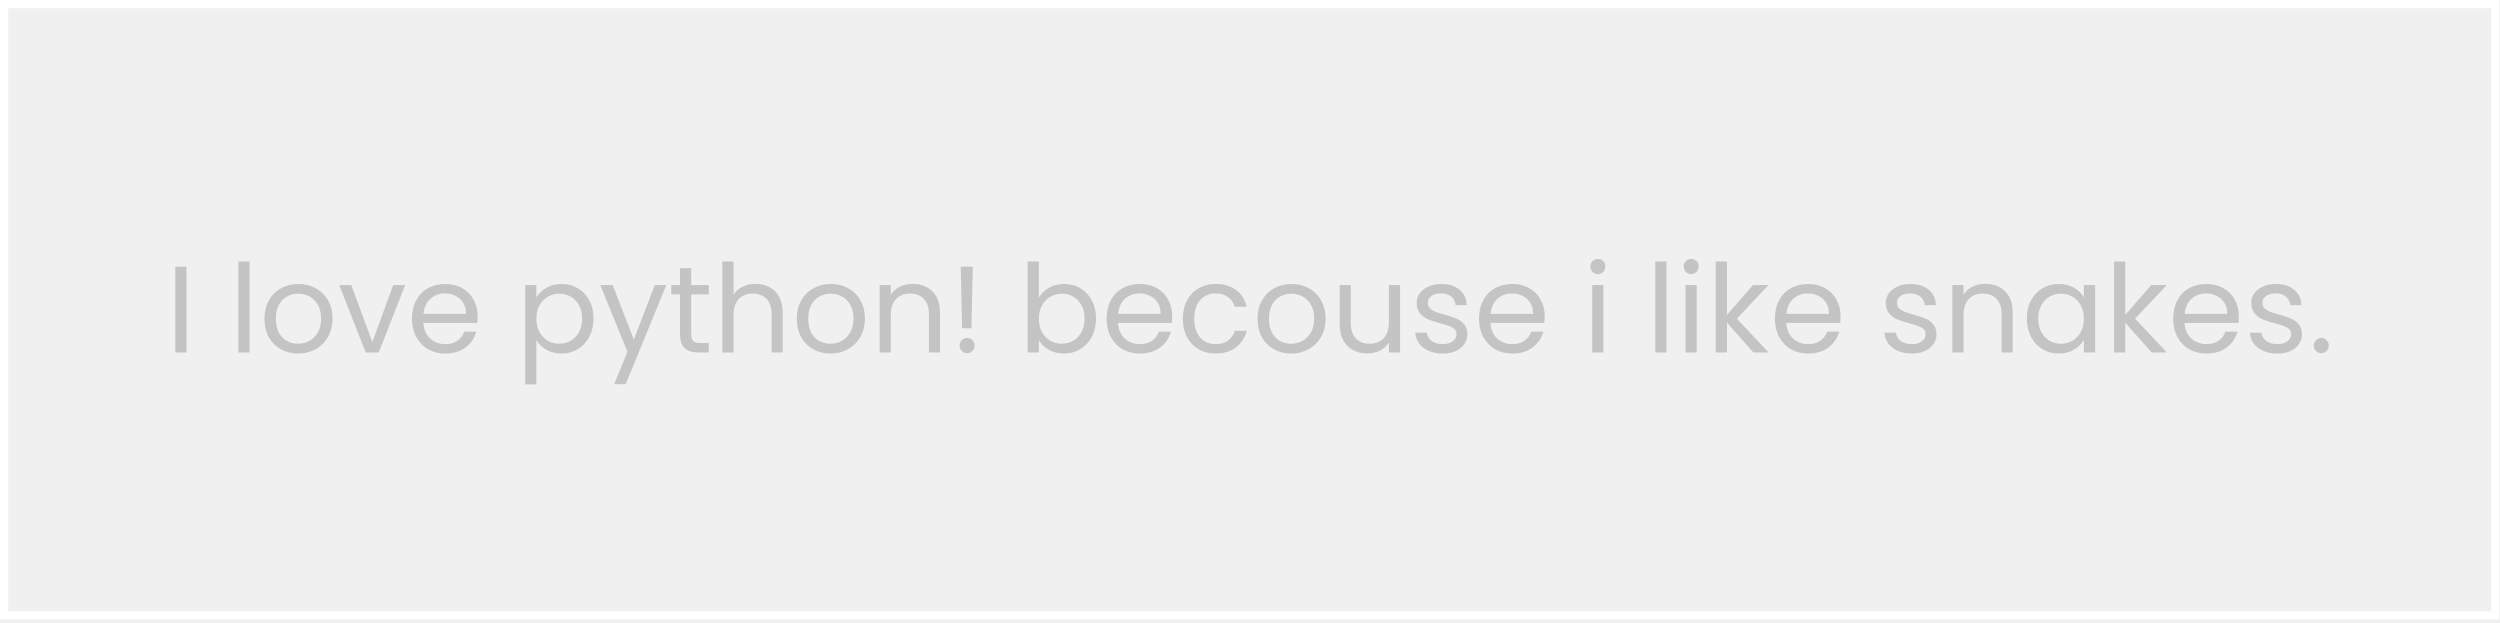
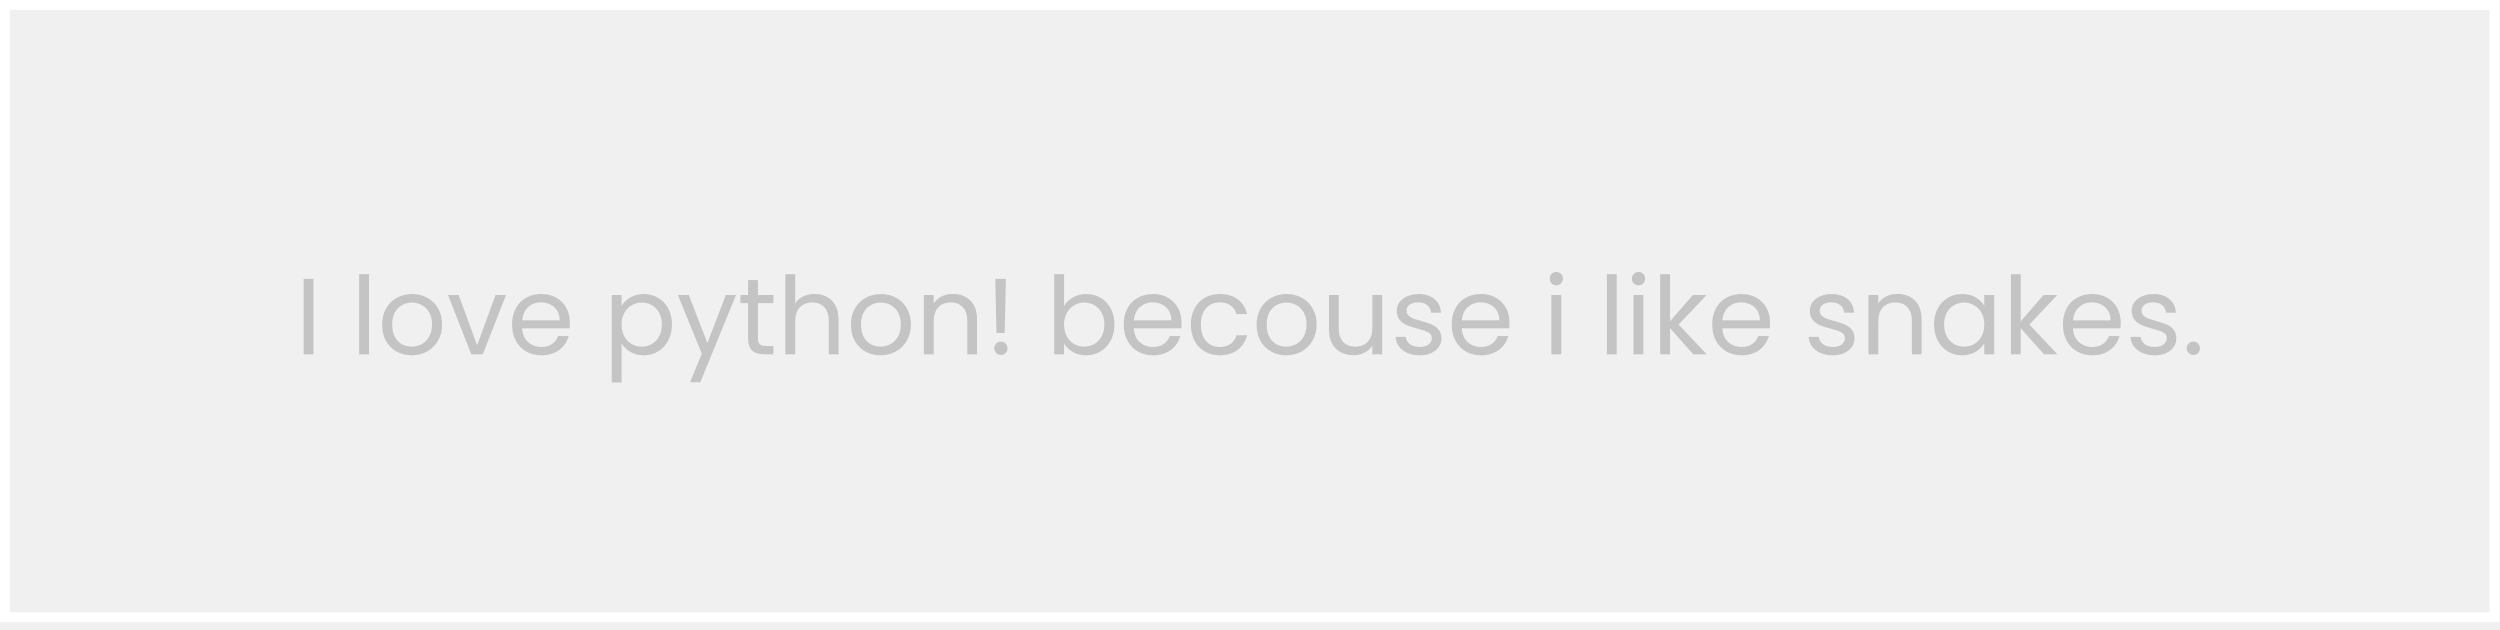
- <svg xmlns="http://www.w3.org/2000/svg" width="305" height="76" viewBox="0 0 305 76" fill="none">
-   <rect x="0.5" y="0.5" width="303.923" height="74.594" stroke="white" />
-   <path d="M22.752 32.545V43H21.387V32.545H22.752ZM30.442 31.9V43H29.077V31.9H30.442ZM36.354 43.135C35.584 43.135 34.884 42.96 34.254 42.61C33.634 42.26 33.144 41.765 32.784 41.125C32.434 40.475 32.259 39.725 32.259 38.875C32.259 38.035 32.439 37.295 32.799 36.655C33.169 36.005 33.669 35.51 34.299 35.17C34.929 34.82 35.634 34.645 36.414 34.645C37.194 34.645 37.899 34.82 38.529 35.17C39.159 35.51 39.654 36 40.014 36.64C40.384 37.28 40.569 38.025 40.569 38.875C40.569 39.725 40.379 40.475 39.999 41.125C39.629 41.765 39.124 42.26 38.484 42.61C37.844 42.96 37.134 43.135 36.354 43.135ZM36.354 41.935C36.844 41.935 37.304 41.82 37.734 41.59C38.164 41.36 38.509 41.015 38.769 40.555C39.039 40.095 39.174 39.535 39.174 38.875C39.174 38.215 39.044 37.655 38.784 37.195C38.524 36.735 38.184 36.395 37.764 36.175C37.344 35.945 36.889 35.83 36.399 35.83C35.899 35.83 35.439 35.945 35.019 36.175C34.609 36.395 34.279 36.735 34.029 37.195C33.779 37.655 33.654 38.215 33.654 38.875C33.654 39.545 33.774 40.11 34.014 40.57C34.264 41.03 34.594 41.375 35.004 41.605C35.414 41.825 35.864 41.935 36.354 41.935ZM45.423 41.74L47.974 34.78H49.428L46.203 43H44.614L41.389 34.78H42.858L45.423 41.74ZM58.272 38.575C58.272 38.835 58.257 39.11 58.227 39.4H51.657C51.707 40.21 51.982 40.845 52.482 41.305C52.992 41.755 53.607 41.98 54.327 41.98C54.917 41.98 55.407 41.845 55.797 41.575C56.197 41.295 56.477 40.925 56.637 40.465H58.107C57.887 41.255 57.447 41.9 56.787 42.4C56.127 42.89 55.307 43.135 54.327 43.135C53.547 43.135 52.847 42.96 52.227 42.61C51.617 42.26 51.137 41.765 50.787 41.125C50.437 40.475 50.262 39.725 50.262 38.875C50.262 38.025 50.432 37.28 50.772 36.64C51.112 36 51.587 35.51 52.197 35.17C52.817 34.82 53.527 34.645 54.327 34.645C55.107 34.645 55.797 34.815 56.397 35.155C56.997 35.495 57.457 35.965 57.777 36.565C58.107 37.155 58.272 37.825 58.272 38.575ZM56.862 38.29C56.862 37.77 56.747 37.325 56.517 36.955C56.287 36.575 55.972 36.29 55.572 36.1C55.182 35.9 54.747 35.8 54.267 35.8C53.577 35.8 52.987 36.02 52.497 36.46C52.017 36.9 51.742 37.51 51.672 38.29H56.862ZM65.438 36.295C65.707 35.825 66.108 35.435 66.638 35.125C67.177 34.805 67.802 34.645 68.513 34.645C69.243 34.645 69.903 34.82 70.493 35.17C71.093 35.52 71.562 36.015 71.903 36.655C72.243 37.285 72.412 38.02 72.412 38.86C72.412 39.69 72.243 40.43 71.903 41.08C71.562 41.73 71.093 42.235 70.493 42.595C69.903 42.955 69.243 43.135 68.513 43.135C67.812 43.135 67.192 42.98 66.653 42.67C66.123 42.35 65.718 41.955 65.438 41.485V46.9H64.073V34.78H65.438V36.295ZM71.017 38.86C71.017 38.24 70.892 37.7 70.642 37.24C70.392 36.78 70.052 36.43 69.623 36.19C69.203 35.95 68.737 35.83 68.228 35.83C67.728 35.83 67.263 35.955 66.832 36.205C66.412 36.445 66.073 36.8 65.812 37.27C65.562 37.73 65.438 38.265 65.438 38.875C65.438 39.495 65.562 40.04 65.812 40.51C66.073 40.97 66.412 41.325 66.832 41.575C67.263 41.815 67.728 41.935 68.228 41.935C68.737 41.935 69.203 41.815 69.623 41.575C70.052 41.325 70.392 40.97 70.642 40.51C70.892 40.04 71.017 39.49 71.017 38.86ZM81.289 34.78L76.339 46.87H74.929L76.549 42.91L73.234 34.78H74.749L77.329 41.44L79.879 34.78H81.289ZM84.326 35.905V40.75C84.326 41.15 84.411 41.435 84.581 41.605C84.751 41.765 85.046 41.845 85.466 41.845H86.471V43H85.241C84.481 43 83.911 42.825 83.531 42.475C83.151 42.125 82.961 41.55 82.961 40.75V35.905H81.896V34.78H82.961V32.71H84.326V34.78H86.471V35.905H84.326ZM92.205 34.63C92.825 34.63 93.385 34.765 93.885 35.035C94.385 35.295 94.775 35.69 95.055 36.22C95.345 36.75 95.49 37.395 95.49 38.155V43H94.14V38.35C94.14 37.53 93.935 36.905 93.525 36.475C93.115 36.035 92.555 35.815 91.845 35.815C91.125 35.815 90.55 36.04 90.12 36.49C89.7 36.94 89.49 37.595 89.49 38.455V43H88.125V31.9H89.49V35.95C89.76 35.53 90.13 35.205 90.6 34.975C91.08 34.745 91.615 34.63 92.205 34.63ZM101.305 43.135C100.535 43.135 99.835 42.96 99.205 42.61C98.585 42.26 98.095 41.765 97.735 41.125C97.385 40.475 97.21 39.725 97.21 38.875C97.21 38.035 97.39 37.295 97.75 36.655C98.12 36.005 98.62 35.51 99.25 35.17C99.88 34.82 100.585 34.645 101.365 34.645C102.145 34.645 102.85 34.82 103.48 35.17C104.11 35.51 104.605 36 104.965 36.64C105.335 37.28 105.52 38.025 105.52 38.875C105.52 39.725 105.33 40.475 104.95 41.125C104.58 41.765 104.075 42.26 103.435 42.61C102.795 42.96 102.085 43.135 101.305 43.135ZM101.305 41.935C101.795 41.935 102.255 41.82 102.685 41.59C103.115 41.36 103.46 41.015 103.72 40.555C103.99 40.095 104.125 39.535 104.125 38.875C104.125 38.215 103.995 37.655 103.735 37.195C103.475 36.735 103.135 36.395 102.715 36.175C102.295 35.945 101.84 35.83 101.35 35.83C100.85 35.83 100.39 35.945 99.97 36.175C99.56 36.395 99.23 36.735 98.98 37.195C98.73 37.655 98.605 38.215 98.605 38.875C98.605 39.545 98.725 40.11 98.965 40.57C99.215 41.03 99.545 41.375 99.955 41.605C100.365 41.825 100.815 41.935 101.305 41.935ZM111.32 34.63C112.32 34.63 113.13 34.935 113.75 35.545C114.37 36.145 114.68 37.015 114.68 38.155V43H113.33V38.35C113.33 37.53 113.125 36.905 112.715 36.475C112.305 36.035 111.745 35.815 111.035 35.815C110.315 35.815 109.74 36.04 109.31 36.49C108.89 36.94 108.68 37.595 108.68 38.455V43H107.315V34.78H108.68V35.95C108.95 35.53 109.315 35.205 109.775 34.975C110.245 34.745 110.76 34.63 111.32 34.63ZM118.679 32.545L118.514 40.045H117.374L117.209 32.545H118.679ZM118.004 43.09C117.744 43.09 117.524 43 117.344 42.82C117.164 42.64 117.074 42.42 117.074 42.16C117.074 41.9 117.164 41.68 117.344 41.5C117.524 41.32 117.744 41.23 118.004 41.23C118.254 41.23 118.464 41.32 118.634 41.5C118.814 41.68 118.904 41.9 118.904 42.16C118.904 42.42 118.814 42.64 118.634 42.82C118.464 43 118.254 43.09 118.004 43.09ZM126.741 36.31C127.021 35.82 127.431 35.42 127.971 35.11C128.511 34.8 129.126 34.645 129.816 34.645C130.556 34.645 131.221 34.82 131.811 35.17C132.401 35.52 132.866 36.015 133.206 36.655C133.546 37.285 133.716 38.02 133.716 38.86C133.716 39.69 133.546 40.43 133.206 41.08C132.866 41.73 132.396 42.235 131.796 42.595C131.206 42.955 130.546 43.135 129.816 43.135C129.106 43.135 128.481 42.98 127.941 42.67C127.411 42.36 127.011 41.965 126.741 41.485V43H125.376V31.9H126.741V36.31ZM132.321 38.86C132.321 38.24 132.196 37.7 131.946 37.24C131.696 36.78 131.356 36.43 130.926 36.19C130.506 35.95 130.041 35.83 129.531 35.83C129.031 35.83 128.566 35.955 128.136 36.205C127.716 36.445 127.376 36.8 127.116 37.27C126.866 37.73 126.741 38.265 126.741 38.875C126.741 39.495 126.866 40.04 127.116 40.51C127.376 40.97 127.716 41.325 128.136 41.575C128.566 41.815 129.031 41.935 129.531 41.935C130.041 41.935 130.506 41.815 130.926 41.575C131.356 41.325 131.696 40.97 131.946 40.51C132.196 40.04 132.321 39.49 132.321 38.86ZM143.013 38.575C143.013 38.835 142.998 39.11 142.968 39.4H136.398C136.448 40.21 136.723 40.845 137.223 41.305C137.733 41.755 138.348 41.98 139.068 41.98C139.658 41.98 140.148 41.845 140.538 41.575C140.938 41.295 141.218 40.925 141.378 40.465H142.848C142.628 41.255 142.188 41.9 141.528 42.4C140.868 42.89 140.048 43.135 139.068 43.135C138.288 43.135 137.588 42.96 136.968 42.61C136.358 42.26 135.878 41.765 135.528 41.125C135.178 40.475 135.003 39.725 135.003 38.875C135.003 38.025 135.173 37.28 135.513 36.64C135.853 36 136.328 35.51 136.938 35.17C137.558 34.82 138.268 34.645 139.068 34.645C139.848 34.645 140.538 34.815 141.138 35.155C141.738 35.495 142.198 35.965 142.518 36.565C142.848 37.155 143.013 37.825 143.013 38.575ZM141.603 38.29C141.603 37.77 141.488 37.325 141.258 36.955C141.028 36.575 140.713 36.29 140.313 36.1C139.923 35.9 139.488 35.8 139.008 35.8C138.318 35.8 137.728 36.02 137.238 36.46C136.758 36.9 136.483 37.51 136.413 38.29H141.603ZM144.305 38.875C144.305 38.025 144.475 37.285 144.815 36.655C145.155 36.015 145.625 35.52 146.225 35.17C146.835 34.82 147.53 34.645 148.31 34.645C149.32 34.645 150.15 34.89 150.8 35.38C151.46 35.87 151.895 36.55 152.105 37.42H150.635C150.495 36.92 150.22 36.525 149.81 36.235C149.41 35.945 148.91 35.8 148.31 35.8C147.53 35.8 146.9 36.07 146.42 36.61C145.94 37.14 145.7 37.895 145.7 38.875C145.7 39.865 145.94 40.63 146.42 41.17C146.9 41.71 147.53 41.98 148.31 41.98C148.91 41.98 149.41 41.84 149.81 41.56C150.21 41.28 150.485 40.88 150.635 40.36H152.105C151.885 41.2 151.445 41.875 150.785 42.385C150.125 42.885 149.3 43.135 148.31 43.135C147.53 43.135 146.835 42.96 146.225 42.61C145.625 42.26 145.155 41.765 144.815 41.125C144.475 40.485 144.305 39.735 144.305 38.875ZM157.511 43.135C156.741 43.135 156.041 42.96 155.411 42.61C154.791 42.26 154.301 41.765 153.941 41.125C153.591 40.475 153.416 39.725 153.416 38.875C153.416 38.035 153.596 37.295 153.956 36.655C154.326 36.005 154.826 35.51 155.456 35.17C156.086 34.82 156.791 34.645 157.571 34.645C158.351 34.645 159.056 34.82 159.686 35.17C160.316 35.51 160.811 36 161.171 36.64C161.541 37.28 161.726 38.025 161.726 38.875C161.726 39.725 161.536 40.475 161.156 41.125C160.786 41.765 160.281 42.26 159.641 42.61C159.001 42.96 158.291 43.135 157.511 43.135ZM157.511 41.935C158.001 41.935 158.461 41.82 158.891 41.59C159.321 41.36 159.666 41.015 159.926 40.555C160.196 40.095 160.331 39.535 160.331 38.875C160.331 38.215 160.201 37.655 159.941 37.195C159.681 36.735 159.341 36.395 158.921 36.175C158.501 35.945 158.046 35.83 157.556 35.83C157.056 35.83 156.596 35.945 156.176 36.175C155.766 36.395 155.436 36.735 155.186 37.195C154.936 37.655 154.811 38.215 154.811 38.875C154.811 39.545 154.931 40.11 155.171 40.57C155.421 41.03 155.751 41.375 156.161 41.605C156.571 41.825 157.021 41.935 157.511 41.935ZM170.811 34.78V43H169.446V41.785C169.186 42.205 168.821 42.535 168.351 42.775C167.891 43.005 167.381 43.12 166.821 43.12C166.181 43.12 165.606 42.99 165.096 42.73C164.586 42.46 164.181 42.06 163.881 41.53C163.591 41 163.446 40.355 163.446 39.595V34.78H164.796V39.415C164.796 40.225 165.001 40.85 165.411 41.29C165.821 41.72 166.381 41.935 167.091 41.935C167.821 41.935 168.396 41.71 168.816 41.26C169.236 40.81 169.446 40.155 169.446 39.295V34.78H170.811ZM176.025 43.135C175.395 43.135 174.83 43.03 174.33 42.82C173.83 42.6 173.435 42.3 173.145 41.92C172.855 41.53 172.695 41.085 172.665 40.585H174.075C174.115 40.995 174.305 41.33 174.645 41.59C174.995 41.85 175.45 41.98 176.01 41.98C176.53 41.98 176.94 41.865 177.24 41.635C177.54 41.405 177.69 41.115 177.69 40.765C177.69 40.405 177.53 40.14 177.21 39.97C176.89 39.79 176.395 39.615 175.725 39.445C175.115 39.285 174.615 39.125 174.225 38.965C173.845 38.795 173.515 38.55 173.235 38.23C172.965 37.9 172.83 37.47 172.83 36.94C172.83 36.52 172.955 36.135 173.205 35.785C173.455 35.435 173.81 35.16 174.27 34.96C174.73 34.75 175.255 34.645 175.845 34.645C176.755 34.645 177.49 34.875 178.05 35.335C178.61 35.795 178.91 36.425 178.95 37.225H177.585C177.555 36.795 177.38 36.45 177.06 36.19C176.75 35.93 176.33 35.8 175.8 35.8C175.31 35.8 174.92 35.905 174.63 36.115C174.34 36.325 174.195 36.6 174.195 36.94C174.195 37.21 174.28 37.435 174.45 37.615C174.63 37.785 174.85 37.925 175.11 38.035C175.38 38.135 175.75 38.25 176.22 38.38C176.81 38.54 177.29 38.7 177.66 38.86C178.03 39.01 178.345 39.24 178.605 39.55C178.875 39.86 179.015 40.265 179.025 40.765C179.025 41.215 178.9 41.62 178.65 41.98C178.4 42.34 178.045 42.625 177.585 42.835C177.135 43.035 176.615 43.135 176.025 43.135ZM188.452 38.575C188.452 38.835 188.437 39.11 188.407 39.4H181.837C181.887 40.21 182.162 40.845 182.662 41.305C183.172 41.755 183.787 41.98 184.507 41.98C185.097 41.98 185.587 41.845 185.977 41.575C186.377 41.295 186.657 40.925 186.817 40.465H188.287C188.067 41.255 187.627 41.9 186.967 42.4C186.307 42.89 185.487 43.135 184.507 43.135C183.727 43.135 183.027 42.96 182.407 42.61C181.797 42.26 181.317 41.765 180.967 41.125C180.617 40.475 180.442 39.725 180.442 38.875C180.442 38.025 180.612 37.28 180.952 36.64C181.292 36 181.767 35.51 182.377 35.17C182.997 34.82 183.707 34.645 184.507 34.645C185.287 34.645 185.977 34.815 186.577 35.155C187.177 35.495 187.637 35.965 187.957 36.565C188.287 37.155 188.452 37.825 188.452 38.575ZM187.042 38.29C187.042 37.77 186.927 37.325 186.697 36.955C186.467 36.575 186.152 36.29 185.752 36.1C185.362 35.9 184.927 35.8 184.447 35.8C183.757 35.8 183.167 36.02 182.677 36.46C182.197 36.9 181.922 37.51 181.852 38.29H187.042ZM194.958 33.445C194.698 33.445 194.478 33.355 194.298 33.175C194.118 32.995 194.028 32.775 194.028 32.515C194.028 32.255 194.118 32.035 194.298 31.855C194.478 31.675 194.698 31.585 194.958 31.585C195.208 31.585 195.418 31.675 195.588 31.855C195.768 32.035 195.858 32.255 195.858 32.515C195.858 32.775 195.768 32.995 195.588 33.175C195.418 33.355 195.208 33.445 194.958 33.445ZM195.618 34.78V43H194.253V34.78H195.618ZM203.309 31.9V43H201.944V31.9H203.309ZM206.34 33.445C206.08 33.445 205.86 33.355 205.68 33.175C205.5 32.995 205.41 32.775 205.41 32.515C205.41 32.255 205.5 32.035 205.68 31.855C205.86 31.675 206.08 31.585 206.34 31.585C206.59 31.585 206.8 31.675 206.97 31.855C207.15 32.035 207.24 32.255 207.24 32.515C207.24 32.775 207.15 32.995 206.97 33.175C206.8 33.355 206.59 33.445 206.34 33.445ZM207 34.78V43H205.635V34.78H207ZM213.916 43L210.691 39.37V43H209.326V31.9H210.691V38.425L213.856 34.78H215.761L211.891 38.875L215.776 43H213.916ZM224.546 38.575C224.546 38.835 224.531 39.11 224.501 39.4H217.931C217.981 40.21 218.256 40.845 218.756 41.305C219.266 41.755 219.881 41.98 220.601 41.98C221.191 41.98 221.681 41.845 222.071 41.575C222.471 41.295 222.751 40.925 222.911 40.465H224.381C224.161 41.255 223.721 41.9 223.061 42.4C222.401 42.89 221.581 43.135 220.601 43.135C219.821 43.135 219.121 42.96 218.501 42.61C217.891 42.26 217.411 41.765 217.061 41.125C216.711 40.475 216.536 39.725 216.536 38.875C216.536 38.025 216.706 37.28 217.046 36.64C217.386 36 217.861 35.51 218.471 35.17C219.091 34.82 219.801 34.645 220.601 34.645C221.381 34.645 222.071 34.815 222.671 35.155C223.271 35.495 223.731 35.965 224.051 36.565C224.381 37.155 224.546 37.825 224.546 38.575ZM223.136 38.29C223.136 37.77 223.021 37.325 222.791 36.955C222.561 36.575 222.246 36.29 221.846 36.1C221.456 35.9 221.021 35.8 220.541 35.8C219.851 35.8 219.261 36.02 218.771 36.46C218.291 36.9 218.016 37.51 217.946 38.29H223.136ZM233.257 43.135C232.627 43.135 232.062 43.03 231.562 42.82C231.062 42.6 230.667 42.3 230.377 41.92C230.087 41.53 229.927 41.085 229.897 40.585H231.307C231.347 40.995 231.537 41.33 231.877 41.59C232.227 41.85 232.682 41.98 233.242 41.98C233.762 41.98 234.172 41.865 234.472 41.635C234.772 41.405 234.922 41.115 234.922 40.765C234.922 40.405 234.762 40.14 234.442 39.97C234.122 39.79 233.627 39.615 232.957 39.445C232.347 39.285 231.847 39.125 231.457 38.965C231.077 38.795 230.747 38.55 230.467 38.23C230.197 37.9 230.062 37.47 230.062 36.94C230.062 36.52 230.187 36.135 230.437 35.785C230.687 35.435 231.042 35.16 231.502 34.96C231.962 34.75 232.487 34.645 233.077 34.645C233.987 34.645 234.722 34.875 235.282 35.335C235.842 35.795 236.142 36.425 236.182 37.225H234.817C234.787 36.795 234.612 36.45 234.292 36.19C233.982 35.93 233.562 35.8 233.032 35.8C232.542 35.8 232.152 35.905 231.862 36.115C231.572 36.325 231.427 36.6 231.427 36.94C231.427 37.21 231.512 37.435 231.682 37.615C231.862 37.785 232.082 37.925 232.342 38.035C232.612 38.135 232.982 38.25 233.452 38.38C234.042 38.54 234.522 38.7 234.892 38.86C235.262 39.01 235.577 39.24 235.837 39.55C236.107 39.86 236.247 40.265 236.257 40.765C236.257 41.215 236.132 41.62 235.882 41.98C235.632 42.34 235.277 42.625 234.817 42.835C234.367 43.035 233.847 43.135 233.257 43.135ZM242.189 34.63C243.189 34.63 243.999 34.935 244.619 35.545C245.239 36.145 245.549 37.015 245.549 38.155V43H244.199V38.35C244.199 37.53 243.994 36.905 243.584 36.475C243.174 36.035 242.614 35.815 241.904 35.815C241.184 35.815 240.609 36.04 240.179 36.49C239.759 36.94 239.549 37.595 239.549 38.455V43H238.184V34.78H239.549V35.95C239.819 35.53 240.184 35.205 240.644 34.975C241.114 34.745 241.629 34.63 242.189 34.63ZM247.269 38.86C247.269 38.02 247.439 37.285 247.779 36.655C248.119 36.015 248.584 35.52 249.174 35.17C249.774 34.82 250.439 34.645 251.169 34.645C251.889 34.645 252.514 34.8 253.044 35.11C253.574 35.42 253.969 35.81 254.229 36.28V34.78H255.609V43H254.229V41.47C253.959 41.95 253.554 42.35 253.014 42.67C252.484 42.98 251.864 43.135 251.154 43.135C250.424 43.135 249.764 42.955 249.174 42.595C248.584 42.235 248.119 41.73 247.779 41.08C247.439 40.43 247.269 39.69 247.269 38.86ZM254.229 38.875C254.229 38.255 254.104 37.715 253.854 37.255C253.604 36.795 253.264 36.445 252.834 36.205C252.414 35.955 251.949 35.83 251.439 35.83C250.929 35.83 250.464 35.95 250.044 36.19C249.624 36.43 249.289 36.78 249.039 37.24C248.789 37.7 248.664 38.24 248.664 38.86C248.664 39.49 248.789 40.04 249.039 40.51C249.289 40.97 249.624 41.325 250.044 41.575C250.464 41.815 250.929 41.935 251.439 41.935C251.949 41.935 252.414 41.815 252.834 41.575C253.264 41.325 253.604 40.97 253.854 40.51C254.104 40.04 254.229 39.495 254.229 38.875ZM262.505 43L259.28 39.37V43H257.915V31.9H259.28V38.425L262.445 34.78H264.35L260.48 38.875L264.365 43H262.505ZM273.135 38.575C273.135 38.835 273.12 39.11 273.09 39.4H266.52C266.57 40.21 266.845 40.845 267.345 41.305C267.855 41.755 268.47 41.98 269.19 41.98C269.78 41.98 270.27 41.845 270.66 41.575C271.06 41.295 271.34 40.925 271.5 40.465H272.97C272.75 41.255 272.31 41.9 271.65 42.4C270.99 42.89 270.17 43.135 269.19 43.135C268.41 43.135 267.71 42.96 267.09 42.61C266.48 42.26 266 41.765 265.65 41.125C265.3 40.475 265.125 39.725 265.125 38.875C265.125 38.025 265.295 37.28 265.635 36.64C265.975 36 266.45 35.51 267.06 35.17C267.68 34.82 268.39 34.645 269.19 34.645C269.97 34.645 270.66 34.815 271.26 35.155C271.86 35.495 272.32 35.965 272.64 36.565C272.97 37.155 273.135 37.825 273.135 38.575ZM271.725 38.29C271.725 37.77 271.61 37.325 271.38 36.955C271.15 36.575 270.835 36.29 270.435 36.1C270.045 35.9 269.61 35.8 269.13 35.8C268.44 35.8 267.85 36.02 267.36 36.46C266.88 36.9 266.605 37.51 266.535 38.29H271.725ZM277.847 43.135C277.217 43.135 276.652 43.03 276.152 42.82C275.652 42.6 275.257 42.3 274.967 41.92C274.677 41.53 274.517 41.085 274.487 40.585H275.897C275.937 40.995 276.127 41.33 276.467 41.59C276.817 41.85 277.272 41.98 277.832 41.98C278.352 41.98 278.762 41.865 279.062 41.635C279.362 41.405 279.512 41.115 279.512 40.765C279.512 40.405 279.352 40.14 279.032 39.97C278.712 39.79 278.217 39.615 277.547 39.445C276.937 39.285 276.437 39.125 276.047 38.965C275.667 38.795 275.337 38.55 275.057 38.23C274.787 37.9 274.652 37.47 274.652 36.94C274.652 36.52 274.777 36.135 275.027 35.785C275.277 35.435 275.632 35.16 276.092 34.96C276.552 34.75 277.077 34.645 277.667 34.645C278.577 34.645 279.312 34.875 279.872 35.335C280.432 35.795 280.732 36.425 280.772 37.225H279.407C279.377 36.795 279.202 36.45 278.882 36.19C278.572 35.93 278.152 35.8 277.622 35.8C277.132 35.8 276.742 35.905 276.452 36.115C276.162 36.325 276.017 36.6 276.017 36.94C276.017 37.21 276.102 37.435 276.272 37.615C276.452 37.785 276.672 37.925 276.932 38.035C277.202 38.135 277.572 38.25 278.042 38.38C278.632 38.54 279.112 38.7 279.482 38.86C279.852 39.01 280.167 39.24 280.427 39.55C280.697 39.86 280.837 40.265 280.847 40.765C280.847 41.215 280.722 41.62 280.472 41.98C280.222 42.34 279.867 42.625 279.407 42.835C278.957 43.035 278.437 43.135 277.847 43.135ZM283.209 43.09C282.949 43.09 282.729 43 282.549 42.82C282.369 42.64 282.279 42.42 282.279 42.16C282.279 41.9 282.369 41.68 282.549 41.5C282.729 41.32 282.949 41.23 283.209 41.23C283.459 41.23 283.669 41.32 283.839 41.5C284.019 41.68 284.109 41.9 284.109 42.16C284.109 42.42 284.019 42.64 283.839 42.82C283.669 43 283.459 43.09 283.209 43.09Z" fill="#C4C4C4" />
+ <svg xmlns="http://www.w3.org/2000/svg" width="254" height="64" viewBox="0 0 254 64" fill="none">
+   <rect x="0.5" y="0.5" width="252.936" height="62.207" stroke="white" />
+   <path d="M31.851 28.333V36H30.85V28.333H31.851ZM37.491 27.86V36H36.49V27.86H37.491ZM41.826 36.099C41.261 36.099 40.748 35.971 40.286 35.714C39.831 35.457 39.472 35.094 39.208 34.625C38.951 34.148 38.823 33.598 38.823 32.975C38.823 32.359 38.955 31.816 39.219 31.347C39.49 30.87 39.857 30.507 40.319 30.258C40.781 30.001 41.298 29.873 41.87 29.873C42.442 29.873 42.959 30.001 43.421 30.258C43.883 30.507 44.246 30.867 44.51 31.336C44.781 31.805 44.917 32.352 44.917 32.975C44.917 33.598 44.778 34.148 44.499 34.625C44.228 35.094 43.857 35.457 43.388 35.714C42.919 35.971 42.398 36.099 41.826 36.099ZM41.826 35.219C42.185 35.219 42.523 35.135 42.838 34.966C43.153 34.797 43.406 34.544 43.597 34.207C43.795 33.87 43.894 33.459 43.894 32.975C43.894 32.491 43.799 32.08 43.608 31.743C43.417 31.406 43.168 31.156 42.86 30.995C42.552 30.826 42.218 30.742 41.859 30.742C41.492 30.742 41.155 30.826 40.847 30.995C40.546 31.156 40.304 31.406 40.121 31.743C39.938 32.08 39.846 32.491 39.846 32.975C39.846 33.466 39.934 33.881 40.11 34.218C40.293 34.555 40.535 34.808 40.836 34.977C41.137 35.138 41.467 35.219 41.826 35.219ZM48.477 35.076L50.347 29.972H51.414L49.049 36H47.883L45.518 29.972H46.596L48.477 35.076ZM57.899 32.755C57.899 32.946 57.888 33.147 57.866 33.36H53.048C53.085 33.954 53.287 34.42 53.653 34.757C54.027 35.087 54.478 35.252 55.006 35.252C55.439 35.252 55.798 35.153 56.084 34.955C56.378 34.75 56.583 34.478 56.7 34.141H57.778C57.617 34.72 57.294 35.193 56.81 35.56C56.326 35.919 55.725 36.099 55.006 36.099C54.434 36.099 53.921 35.971 53.466 35.714C53.019 35.457 52.667 35.094 52.41 34.625C52.154 34.148 52.025 33.598 52.025 32.975C52.025 32.352 52.15 31.805 52.399 31.336C52.649 30.867 52.997 30.507 53.444 30.258C53.899 30.001 54.42 29.873 55.006 29.873C55.578 29.873 56.084 29.998 56.524 30.247C56.964 30.496 57.302 30.841 57.536 31.281C57.778 31.714 57.899 32.205 57.899 32.755ZM56.865 32.546C56.865 32.165 56.781 31.838 56.612 31.567C56.444 31.288 56.213 31.079 55.919 30.94C55.633 30.793 55.314 30.72 54.962 30.72C54.456 30.72 54.024 30.881 53.664 31.204C53.312 31.527 53.111 31.974 53.059 32.546H56.865ZM63.154 31.083C63.352 30.738 63.645 30.452 64.034 30.225C64.43 29.99 64.888 29.873 65.409 29.873C65.945 29.873 66.428 30.001 66.861 30.258C67.301 30.515 67.646 30.878 67.895 31.347C68.144 31.809 68.269 32.348 68.269 32.964C68.269 33.573 68.144 34.115 67.895 34.592C67.646 35.069 67.301 35.439 66.861 35.703C66.428 35.967 65.945 36.099 65.409 36.099C64.896 36.099 64.441 35.985 64.045 35.758C63.657 35.523 63.359 35.234 63.154 34.889V38.86H62.153V29.972H63.154V31.083ZM67.246 32.964C67.246 32.509 67.154 32.113 66.971 31.776C66.788 31.439 66.538 31.182 66.223 31.006C65.915 30.83 65.574 30.742 65.2 30.742C64.834 30.742 64.493 30.834 64.177 31.017C63.869 31.193 63.62 31.453 63.429 31.798C63.246 32.135 63.154 32.528 63.154 32.975C63.154 33.43 63.246 33.829 63.429 34.174C63.62 34.511 63.869 34.772 64.177 34.955C64.493 35.131 64.834 35.219 65.2 35.219C65.574 35.219 65.915 35.131 66.223 34.955C66.538 34.772 66.788 34.511 66.971 34.174C67.154 33.829 67.246 33.426 67.246 32.964ZM74.779 29.972L71.149 38.838H70.115L71.303 35.934L68.872 29.972H69.983L71.875 34.856L73.745 29.972H74.779ZM77.006 30.797V34.35C77.006 34.643 77.068 34.852 77.193 34.977C77.318 35.094 77.534 35.153 77.842 35.153H78.579V36H77.677C77.12 36 76.702 35.872 76.423 35.615C76.144 35.358 76.005 34.937 76.005 34.35V30.797H75.224V29.972H76.005V28.454H77.006V29.972H78.579V30.797H77.006ZM82.784 29.862C83.239 29.862 83.649 29.961 84.016 30.159C84.382 30.35 84.668 30.639 84.874 31.028C85.087 31.417 85.193 31.89 85.193 32.447V36H84.203V32.59C84.203 31.989 84.052 31.53 83.752 31.215C83.451 30.892 83.04 30.731 82.52 30.731C81.992 30.731 81.57 30.896 81.255 31.226C80.947 31.556 80.793 32.036 80.793 32.667V36H79.792V27.86H80.793V30.83C80.991 30.522 81.262 30.284 81.607 30.115C81.959 29.946 82.351 29.862 82.784 29.862ZM89.457 36.099C88.892 36.099 88.379 35.971 87.917 35.714C87.462 35.457 87.103 35.094 86.839 34.625C86.582 34.148 86.454 33.598 86.454 32.975C86.454 32.359 86.586 31.816 86.85 31.347C87.121 30.87 87.488 30.507 87.95 30.258C88.412 30.001 88.929 29.873 89.501 29.873C90.073 29.873 90.59 30.001 91.052 30.258C91.514 30.507 91.877 30.867 92.141 31.336C92.412 31.805 92.548 32.352 92.548 32.975C92.548 33.598 92.409 34.148 92.13 34.625C91.859 35.094 91.488 35.457 91.019 35.714C90.55 35.971 90.029 36.099 89.457 36.099ZM89.457 35.219C89.816 35.219 90.154 35.135 90.469 34.966C90.784 34.797 91.037 34.544 91.228 34.207C91.426 33.87 91.525 33.459 91.525 32.975C91.525 32.491 91.43 32.08 91.239 31.743C91.048 31.406 90.799 31.156 90.491 30.995C90.183 30.826 89.849 30.742 89.49 30.742C89.123 30.742 88.786 30.826 88.478 30.995C88.177 31.156 87.935 31.406 87.752 31.743C87.569 32.08 87.477 32.491 87.477 32.975C87.477 33.466 87.565 33.881 87.741 34.218C87.924 34.555 88.166 34.808 88.467 34.977C88.768 35.138 89.098 35.219 89.457 35.219ZM96.801 29.862C97.534 29.862 98.128 30.086 98.583 30.533C99.038 30.973 99.265 31.611 99.265 32.447V36H98.275V32.59C98.275 31.989 98.125 31.53 97.824 31.215C97.523 30.892 97.113 30.731 96.592 30.731C96.064 30.731 95.642 30.896 95.327 31.226C95.019 31.556 94.865 32.036 94.865 32.667V36H93.864V29.972H94.865V30.83C95.063 30.522 95.331 30.284 95.668 30.115C96.013 29.946 96.39 29.862 96.801 29.862ZM102.198 28.333L102.077 33.833H101.241L101.12 28.333H102.198ZM101.703 36.066C101.513 36.066 101.351 36 101.219 35.868C101.087 35.736 101.021 35.575 101.021 35.384C101.021 35.193 101.087 35.032 101.219 34.9C101.351 34.768 101.513 34.702 101.703 34.702C101.887 34.702 102.041 34.768 102.165 34.9C102.297 35.032 102.363 35.193 102.363 35.384C102.363 35.575 102.297 35.736 102.165 35.868C102.041 36 101.887 36.066 101.703 36.066ZM108.11 31.094C108.316 30.735 108.616 30.441 109.012 30.214C109.408 29.987 109.859 29.873 110.365 29.873C110.908 29.873 111.396 30.001 111.828 30.258C112.261 30.515 112.602 30.878 112.851 31.347C113.101 31.809 113.225 32.348 113.225 32.964C113.225 33.573 113.101 34.115 112.851 34.592C112.602 35.069 112.257 35.439 111.817 35.703C111.385 35.967 110.901 36.099 110.365 36.099C109.845 36.099 109.386 35.985 108.99 35.758C108.602 35.531 108.308 35.241 108.11 34.889V36H107.109V27.86H108.11V31.094ZM112.202 32.964C112.202 32.509 112.111 32.113 111.927 31.776C111.744 31.439 111.495 31.182 111.179 31.006C110.871 30.83 110.53 30.742 110.156 30.742C109.79 30.742 109.449 30.834 109.133 31.017C108.825 31.193 108.576 31.453 108.385 31.798C108.202 32.135 108.11 32.528 108.11 32.975C108.11 33.43 108.202 33.829 108.385 34.174C108.576 34.511 108.825 34.772 109.133 34.955C109.449 35.131 109.79 35.219 110.156 35.219C110.53 35.219 110.871 35.131 111.179 34.955C111.495 34.772 111.744 34.511 111.927 34.174C112.111 33.829 112.202 33.426 112.202 32.964ZM120.043 32.755C120.043 32.946 120.032 33.147 120.01 33.36H115.192C115.228 33.954 115.43 34.42 115.797 34.757C116.171 35.087 116.622 35.252 117.15 35.252C117.582 35.252 117.942 35.153 118.228 34.955C118.521 34.75 118.726 34.478 118.844 34.141H119.922C119.76 34.72 119.438 35.193 118.954 35.56C118.47 35.919 117.868 36.099 117.15 36.099C116.578 36.099 116.064 35.971 115.61 35.714C115.162 35.457 114.81 35.094 114.554 34.625C114.297 34.148 114.169 33.598 114.169 32.975C114.169 32.352 114.293 31.805 114.543 31.336C114.792 30.867 115.14 30.507 115.588 30.258C116.042 30.001 116.563 29.873 117.15 29.873C117.722 29.873 118.228 29.998 118.668 30.247C119.108 30.496 119.445 30.841 119.68 31.281C119.922 31.714 120.043 32.205 120.043 32.755ZM119.009 32.546C119.009 32.165 118.924 31.838 118.756 31.567C118.587 31.288 118.356 31.079 118.063 30.94C117.777 30.793 117.458 30.72 117.106 30.72C116.6 30.72 116.167 30.881 115.808 31.204C115.456 31.527 115.254 31.974 115.203 32.546H119.009ZM120.99 32.975C120.99 32.352 121.115 31.809 121.364 31.347C121.613 30.878 121.958 30.515 122.398 30.258C122.845 30.001 123.355 29.873 123.927 29.873C124.668 29.873 125.276 30.053 125.753 30.412C126.237 30.771 126.556 31.27 126.71 31.908H125.632C125.529 31.541 125.328 31.252 125.027 31.039C124.734 30.826 124.367 30.72 123.927 30.72C123.355 30.72 122.893 30.918 122.541 31.314C122.189 31.703 122.013 32.256 122.013 32.975C122.013 33.701 122.189 34.262 122.541 34.658C122.893 35.054 123.355 35.252 123.927 35.252C124.367 35.252 124.734 35.149 125.027 34.944C125.32 34.739 125.522 34.445 125.632 34.064H126.71C126.549 34.68 126.226 35.175 125.742 35.549C125.258 35.916 124.653 36.099 123.927 36.099C123.355 36.099 122.845 35.971 122.398 35.714C121.958 35.457 121.613 35.094 121.364 34.625C121.115 34.156 120.99 33.606 120.99 32.975ZM130.675 36.099C130.11 36.099 129.597 35.971 129.135 35.714C128.68 35.457 128.321 35.094 128.057 34.625C127.8 34.148 127.672 33.598 127.672 32.975C127.672 32.359 127.804 31.816 128.068 31.347C128.339 30.87 128.706 30.507 129.168 30.258C129.63 30.001 130.147 29.873 130.719 29.873C131.291 29.873 131.808 30.001 132.27 30.258C132.732 30.507 133.095 30.867 133.359 31.336C133.63 31.805 133.766 32.352 133.766 32.975C133.766 33.598 133.626 34.148 133.348 34.625C133.076 35.094 132.706 35.457 132.237 35.714C131.767 35.971 131.247 36.099 130.675 36.099ZM130.675 35.219C131.034 35.219 131.371 35.135 131.687 34.966C132.002 34.797 132.255 34.544 132.446 34.207C132.644 33.87 132.743 33.459 132.743 32.975C132.743 32.491 132.647 32.08 132.457 31.743C132.266 31.406 132.017 31.156 131.709 30.995C131.401 30.826 131.067 30.742 130.708 30.742C130.341 30.742 130.004 30.826 129.696 30.995C129.395 31.156 129.153 31.406 128.97 31.743C128.786 32.08 128.695 32.491 128.695 32.975C128.695 33.466 128.783 33.881 128.959 34.218C129.142 34.555 129.384 34.808 129.685 34.977C129.985 35.138 130.315 35.219 130.675 35.219ZM140.428 29.972V36H139.427V35.109C139.236 35.417 138.969 35.659 138.624 35.835C138.287 36.004 137.913 36.088 137.502 36.088C137.033 36.088 136.611 35.993 136.237 35.802C135.863 35.604 135.566 35.311 135.346 34.922C135.133 34.533 135.027 34.06 135.027 33.503V29.972H136.017V33.371C136.017 33.965 136.167 34.423 136.468 34.746C136.769 35.061 137.179 35.219 137.7 35.219C138.235 35.219 138.657 35.054 138.965 34.724C139.273 34.394 139.427 33.914 139.427 33.283V29.972H140.428ZM144.252 36.099C143.79 36.099 143.376 36.022 143.009 35.868C142.642 35.707 142.353 35.487 142.14 35.208C141.927 34.922 141.81 34.596 141.788 34.229H142.822C142.851 34.53 142.991 34.775 143.24 34.966C143.497 35.157 143.83 35.252 144.241 35.252C144.622 35.252 144.923 35.168 145.143 34.999C145.363 34.83 145.473 34.618 145.473 34.361C145.473 34.097 145.356 33.903 145.121 33.778C144.886 33.646 144.523 33.518 144.032 33.393C143.585 33.276 143.218 33.158 142.932 33.041C142.653 32.916 142.411 32.737 142.206 32.502C142.008 32.26 141.909 31.945 141.909 31.556C141.909 31.248 142.001 30.966 142.184 30.709C142.367 30.452 142.628 30.251 142.965 30.104C143.302 29.95 143.687 29.873 144.12 29.873C144.787 29.873 145.326 30.042 145.737 30.379C146.148 30.716 146.368 31.178 146.397 31.765H145.396C145.374 31.45 145.246 31.197 145.011 31.006C144.784 30.815 144.476 30.72 144.087 30.72C143.728 30.72 143.442 30.797 143.229 30.951C143.016 31.105 142.91 31.307 142.91 31.556C142.91 31.754 142.972 31.919 143.097 32.051C143.229 32.176 143.39 32.278 143.581 32.359C143.779 32.432 144.05 32.517 144.395 32.612C144.828 32.729 145.18 32.847 145.451 32.964C145.722 33.074 145.953 33.243 146.144 33.47C146.342 33.697 146.445 33.994 146.452 34.361C146.452 34.691 146.36 34.988 146.177 35.252C145.994 35.516 145.733 35.725 145.396 35.879C145.066 36.026 144.685 36.099 144.252 36.099ZM153.365 32.755C153.365 32.946 153.354 33.147 153.332 33.36H148.514C148.551 33.954 148.752 34.42 149.119 34.757C149.493 35.087 149.944 35.252 150.472 35.252C150.905 35.252 151.264 35.153 151.55 34.955C151.843 34.75 152.049 34.478 152.166 34.141H153.244C153.083 34.72 152.76 35.193 152.276 35.56C151.792 35.919 151.191 36.099 150.472 36.099C149.9 36.099 149.387 35.971 148.932 35.714C148.485 35.457 148.133 35.094 147.876 34.625C147.619 34.148 147.491 33.598 147.491 32.975C147.491 32.352 147.616 31.805 147.865 31.336C148.114 30.867 148.463 30.507 148.91 30.258C149.365 30.001 149.885 29.873 150.472 29.873C151.044 29.873 151.55 29.998 151.99 30.247C152.43 30.496 152.767 30.841 153.002 31.281C153.244 31.714 153.365 32.205 153.365 32.755ZM152.331 32.546C152.331 32.165 152.247 31.838 152.078 31.567C151.909 31.288 151.678 31.079 151.385 30.94C151.099 30.793 150.78 30.72 150.428 30.72C149.922 30.72 149.489 30.881 149.13 31.204C148.778 31.527 148.576 31.974 148.525 32.546H152.331ZM158.136 28.993C157.945 28.993 157.784 28.927 157.652 28.795C157.52 28.663 157.454 28.502 157.454 28.311C157.454 28.12 157.52 27.959 157.652 27.827C157.784 27.695 157.945 27.629 158.136 27.629C158.319 27.629 158.473 27.695 158.598 27.827C158.73 27.959 158.796 28.12 158.796 28.311C158.796 28.502 158.73 28.663 158.598 28.795C158.473 28.927 158.319 28.993 158.136 28.993ZM158.62 29.972V36H157.619V29.972H158.62ZM164.26 27.86V36H163.259V27.86H164.26ZM166.483 28.993C166.292 28.993 166.131 28.927 165.999 28.795C165.867 28.663 165.801 28.502 165.801 28.311C165.801 28.12 165.867 27.959 165.999 27.827C166.131 27.695 166.292 27.629 166.483 27.629C166.666 27.629 166.82 27.695 166.945 27.827C167.077 27.959 167.143 28.12 167.143 28.311C167.143 28.502 167.077 28.663 166.945 28.795C166.82 28.927 166.666 28.993 166.483 28.993ZM166.967 29.972V36H165.966V29.972H166.967ZM172.039 36L169.674 33.338V36H168.673V27.86H169.674V32.645L171.995 29.972H173.392L170.554 32.975L173.403 36H172.039ZM179.834 32.755C179.834 32.946 179.823 33.147 179.801 33.36H174.983C175.019 33.954 175.221 34.42 175.588 34.757C175.962 35.087 176.413 35.252 176.941 35.252C177.373 35.252 177.733 35.153 178.019 34.955C178.312 34.75 178.517 34.478 178.635 34.141H179.713C179.551 34.72 179.229 35.193 178.745 35.56C178.261 35.919 177.659 36.099 176.941 36.099C176.369 36.099 175.855 35.971 175.401 35.714C174.953 35.457 174.601 35.094 174.345 34.625C174.088 34.148 173.96 33.598 173.96 32.975C173.96 32.352 174.084 31.805 174.334 31.336C174.583 30.867 174.931 30.507 175.379 30.258C175.833 30.001 176.354 29.873 176.941 29.873C177.513 29.873 178.019 29.998 178.459 30.247C178.899 30.496 179.236 30.841 179.471 31.281C179.713 31.714 179.834 32.205 179.834 32.755ZM178.8 32.546C178.8 32.165 178.715 31.838 178.547 31.567C178.378 31.288 178.147 31.079 177.854 30.94C177.568 30.793 177.249 30.72 176.897 30.72C176.391 30.72 175.958 30.881 175.599 31.204C175.247 31.527 175.045 31.974 174.994 32.546H178.8ZM186.222 36.099C185.76 36.099 185.345 36.022 184.979 35.868C184.612 35.707 184.322 35.487 184.11 35.208C183.897 34.922 183.78 34.596 183.758 34.229H184.792C184.821 34.53 184.96 34.775 185.21 34.966C185.466 35.157 185.8 35.252 186.211 35.252C186.592 35.252 186.893 35.168 187.113 34.999C187.333 34.83 187.443 34.618 187.443 34.361C187.443 34.097 187.325 33.903 187.091 33.778C186.856 33.646 186.493 33.518 186.002 33.393C185.554 33.276 185.188 33.158 184.902 33.041C184.623 32.916 184.381 32.737 184.176 32.502C183.978 32.26 183.879 31.945 183.879 31.556C183.879 31.248 183.97 30.966 184.154 30.709C184.337 30.452 184.597 30.251 184.935 30.104C185.272 29.95 185.657 29.873 186.09 29.873C186.757 29.873 187.296 30.042 187.707 30.379C188.117 30.716 188.337 31.178 188.367 31.765H187.366C187.344 31.45 187.215 31.197 186.981 31.006C186.753 30.815 186.445 30.72 186.057 30.72C185.697 30.72 185.411 30.797 185.199 30.951C184.986 31.105 184.88 31.307 184.88 31.556C184.88 31.754 184.942 31.919 185.067 32.051C185.199 32.176 185.36 32.278 185.551 32.359C185.749 32.432 186.02 32.517 186.365 32.612C186.797 32.729 187.149 32.847 187.421 32.964C187.692 33.074 187.923 33.243 188.114 33.47C188.312 33.697 188.414 33.994 188.422 34.361C188.422 34.691 188.33 34.988 188.147 35.252C187.963 35.516 187.703 35.725 187.366 35.879C187.036 36.026 186.654 36.099 186.222 36.099ZM192.772 29.862C193.505 29.862 194.099 30.086 194.554 30.533C195.008 30.973 195.236 31.611 195.236 32.447V36H194.246V32.59C194.246 31.989 194.095 31.53 193.795 31.215C193.494 30.892 193.083 30.731 192.563 30.731C192.035 30.731 191.613 30.896 191.298 31.226C190.99 31.556 190.836 32.036 190.836 32.667V36H189.835V29.972H190.836V30.83C191.034 30.522 191.301 30.284 191.639 30.115C191.983 29.946 192.361 29.862 192.772 29.862ZM196.497 32.964C196.497 32.348 196.622 31.809 196.871 31.347C197.12 30.878 197.461 30.515 197.894 30.258C198.334 30.001 198.822 29.873 199.357 29.873C199.885 29.873 200.343 29.987 200.732 30.214C201.121 30.441 201.41 30.727 201.601 31.072V29.972H202.613V36H201.601V34.878C201.403 35.23 201.106 35.523 200.71 35.758C200.321 35.985 199.867 36.099 199.346 36.099C198.811 36.099 198.327 35.967 197.894 35.703C197.461 35.439 197.12 35.069 196.871 34.592C196.622 34.115 196.497 33.573 196.497 32.964ZM201.601 32.975C201.601 32.52 201.509 32.124 201.326 31.787C201.143 31.45 200.893 31.193 200.578 31.017C200.27 30.834 199.929 30.742 199.555 30.742C199.181 30.742 198.84 30.83 198.532 31.006C198.224 31.182 197.978 31.439 197.795 31.776C197.612 32.113 197.52 32.509 197.52 32.964C197.52 33.426 197.612 33.829 197.795 34.174C197.978 34.511 198.224 34.772 198.532 34.955C198.84 35.131 199.181 35.219 199.555 35.219C199.929 35.219 200.27 35.131 200.578 34.955C200.893 34.772 201.143 34.511 201.326 34.174C201.509 33.829 201.601 33.43 201.601 32.975ZM207.671 36L205.306 33.338V36H204.305V27.86H205.306V32.645L207.627 29.972H209.024L206.186 32.975L209.035 36H207.671ZM215.466 32.755C215.466 32.946 215.455 33.147 215.433 33.36H210.615C210.651 33.954 210.853 34.42 211.22 34.757C211.594 35.087 212.045 35.252 212.573 35.252C213.005 35.252 213.365 35.153 213.651 34.955C213.944 34.75 214.149 34.478 214.267 34.141H215.345C215.183 34.72 214.861 35.193 214.377 35.56C213.893 35.919 213.291 36.099 212.573 36.099C212.001 36.099 211.487 35.971 211.033 35.714C210.585 35.457 210.233 35.094 209.977 34.625C209.72 34.148 209.592 33.598 209.592 32.975C209.592 32.352 209.716 31.805 209.966 31.336C210.215 30.867 210.563 30.507 211.011 30.258C211.465 30.001 211.986 29.873 212.573 29.873C213.145 29.873 213.651 29.998 214.091 30.247C214.531 30.496 214.868 30.841 215.103 31.281C215.345 31.714 215.466 32.205 215.466 32.755ZM214.432 32.546C214.432 32.165 214.347 31.838 214.179 31.567C214.01 31.288 213.779 31.079 213.486 30.94C213.2 30.793 212.881 30.72 212.529 30.72C212.023 30.72 211.59 30.881 211.231 31.204C210.879 31.527 210.677 31.974 210.626 32.546H214.432ZM218.921 36.099C218.459 36.099 218.045 36.022 217.678 35.868C217.311 35.707 217.022 35.487 216.809 35.208C216.596 34.922 216.479 34.596 216.457 34.229H217.491C217.52 34.53 217.66 34.775 217.909 34.966C218.166 35.157 218.499 35.252 218.91 35.252C219.291 35.252 219.592 35.168 219.812 34.999C220.032 34.83 220.142 34.618 220.142 34.361C220.142 34.097 220.025 33.903 219.79 33.778C219.555 33.646 219.192 33.518 218.701 33.393C218.254 33.276 217.887 33.158 217.601 33.041C217.322 32.916 217.08 32.737 216.875 32.502C216.677 32.26 216.578 31.945 216.578 31.556C216.578 31.248 216.67 30.966 216.853 30.709C217.036 30.452 217.297 30.251 217.634 30.104C217.971 29.95 218.356 29.873 218.789 29.873C219.456 29.873 219.995 30.042 220.406 30.379C220.817 30.716 221.037 31.178 221.066 31.765H220.065C220.043 31.45 219.915 31.197 219.68 31.006C219.453 30.815 219.145 30.72 218.756 30.72C218.397 30.72 218.111 30.797 217.898 30.951C217.685 31.105 217.579 31.307 217.579 31.556C217.579 31.754 217.641 31.919 217.766 32.051C217.898 32.176 218.059 32.278 218.25 32.359C218.448 32.432 218.719 32.517 219.064 32.612C219.497 32.729 219.849 32.847 220.12 32.964C220.391 33.074 220.622 33.243 220.813 33.47C221.011 33.697 221.114 33.994 221.121 34.361C221.121 34.691 221.029 34.988 220.846 35.252C220.663 35.516 220.402 35.725 220.065 35.879C219.735 36.026 219.354 36.099 218.921 36.099ZM222.853 36.066C222.662 36.066 222.501 36 222.369 35.868C222.237 35.736 222.171 35.575 222.171 35.384C222.171 35.193 222.237 35.032 222.369 34.9C222.501 34.768 222.662 34.702 222.853 34.702C223.036 34.702 223.19 34.768 223.315 34.9C223.447 35.032 223.513 35.193 223.513 35.384C223.513 35.575 223.447 35.736 223.315 35.868C223.19 36 223.036 36.066 222.853 36.066Z" fill="#C4C4C4" />
</svg>
